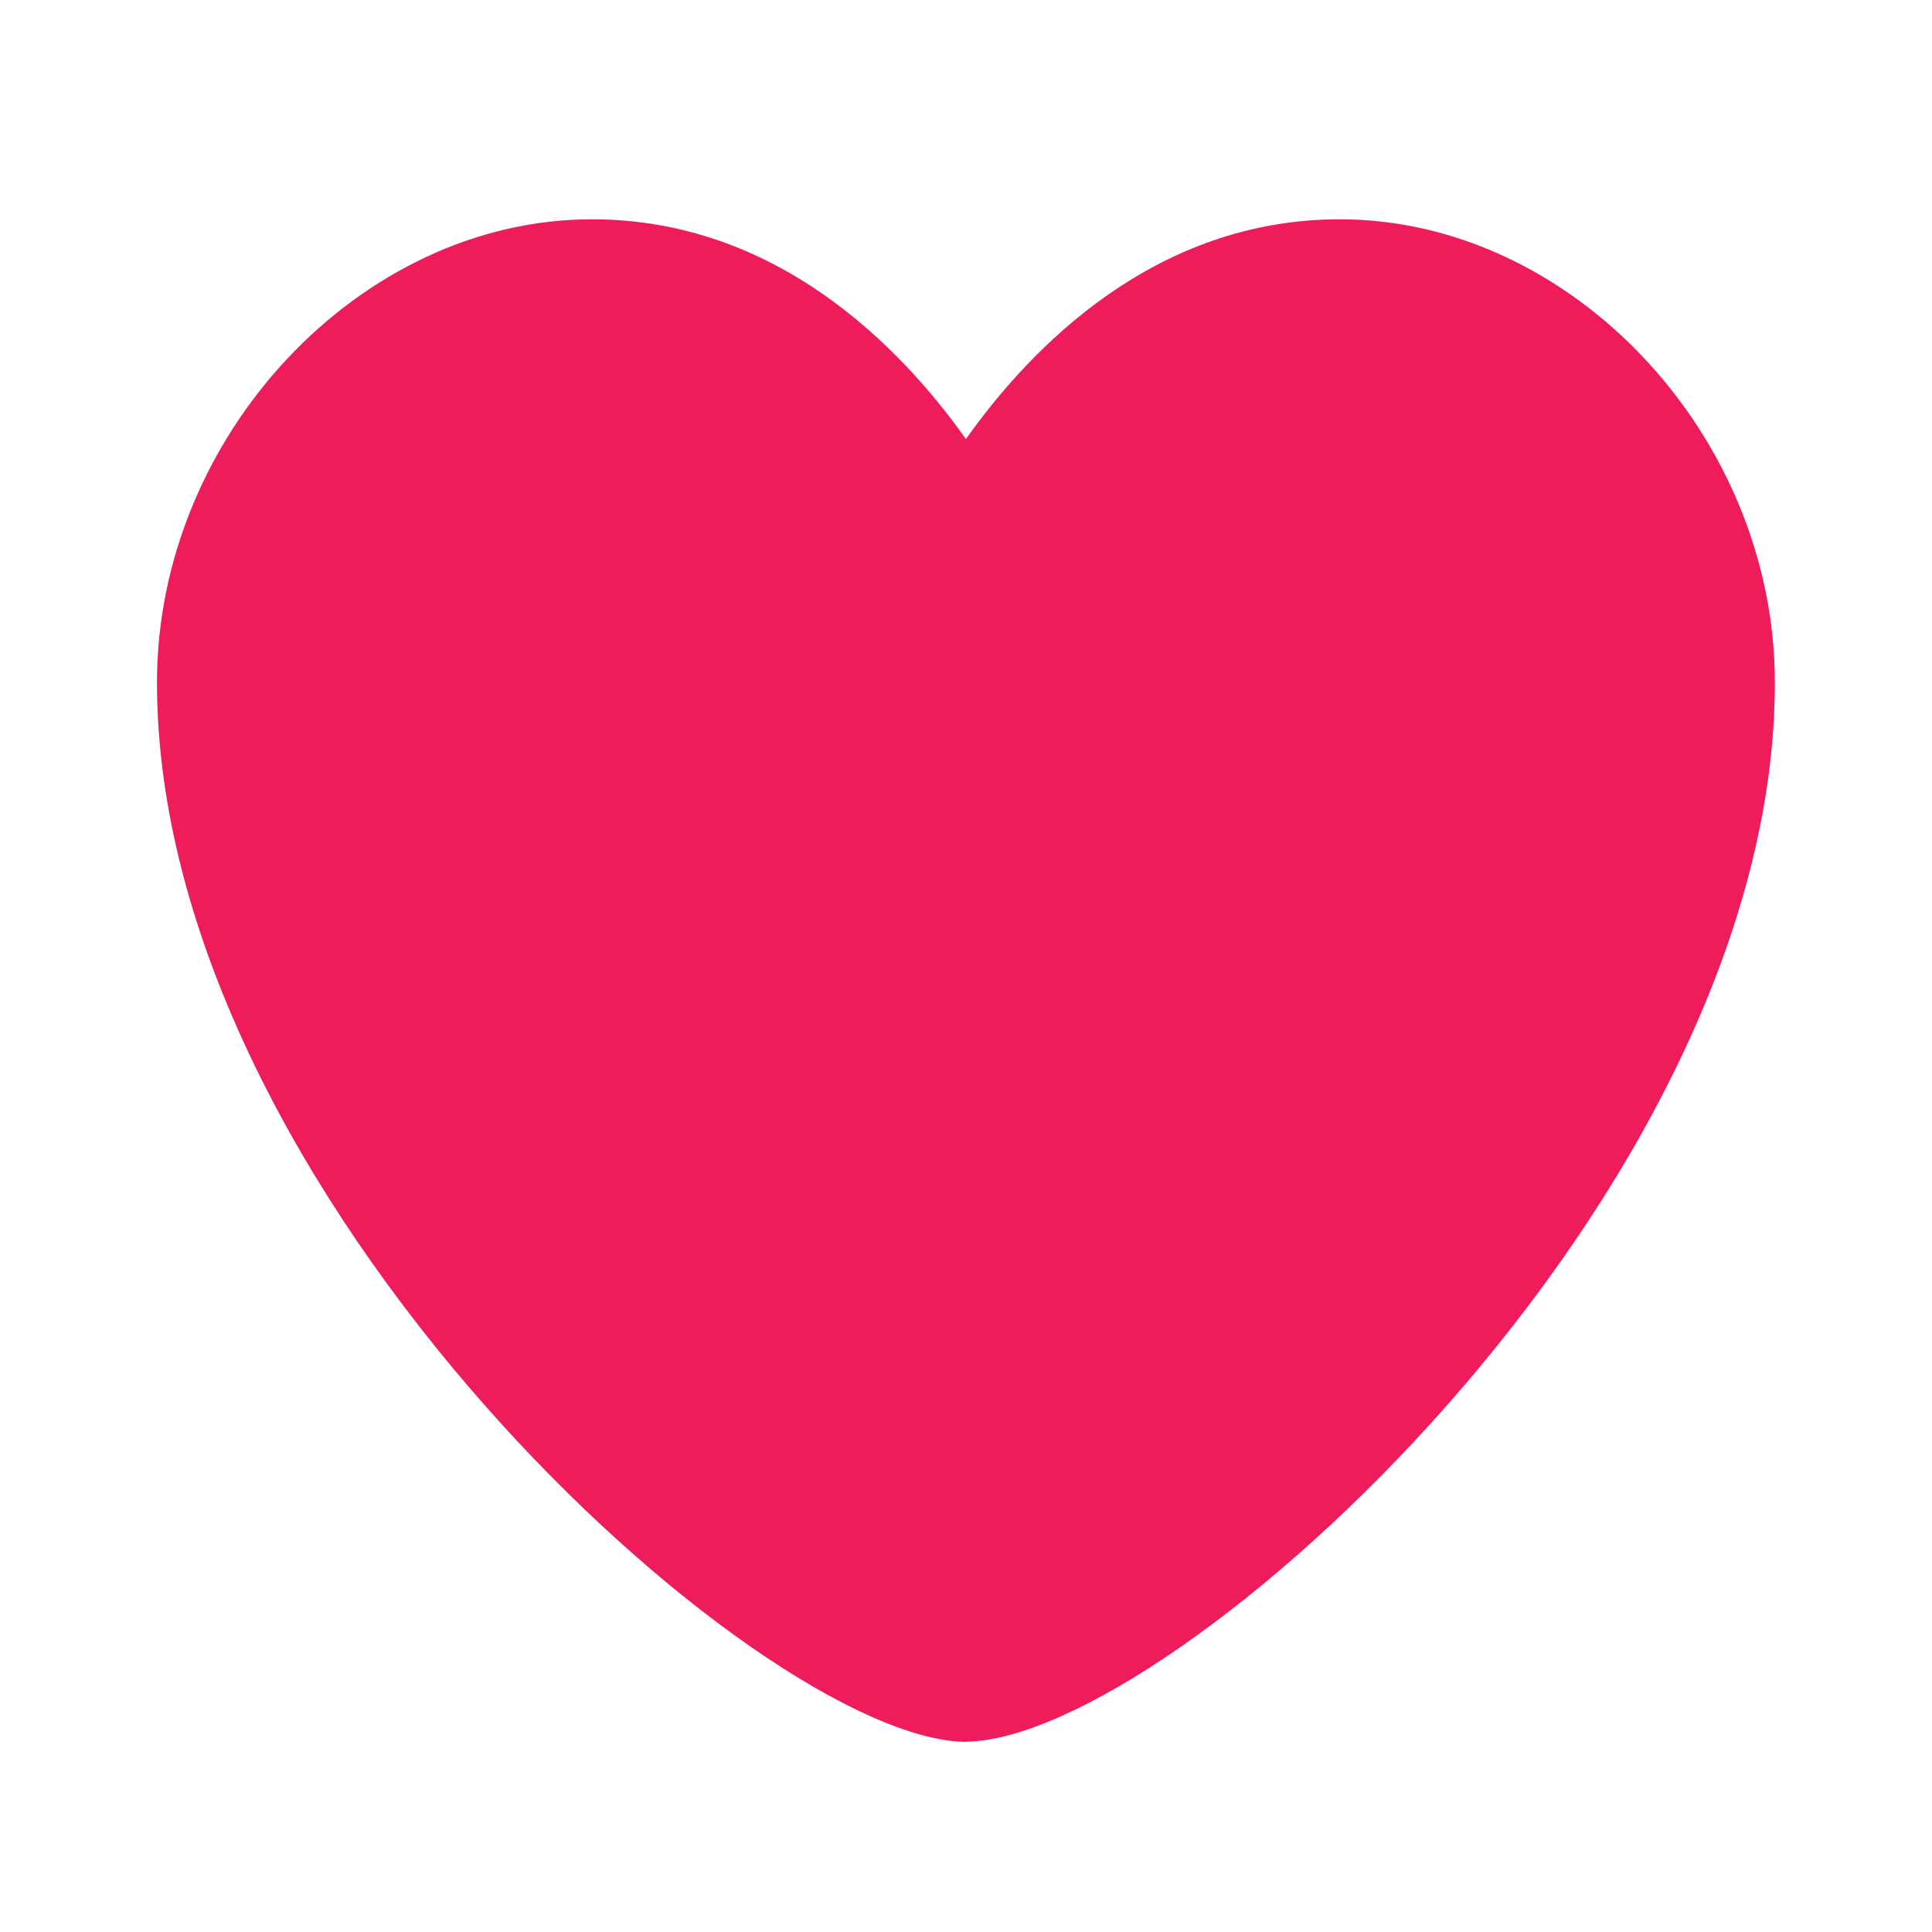
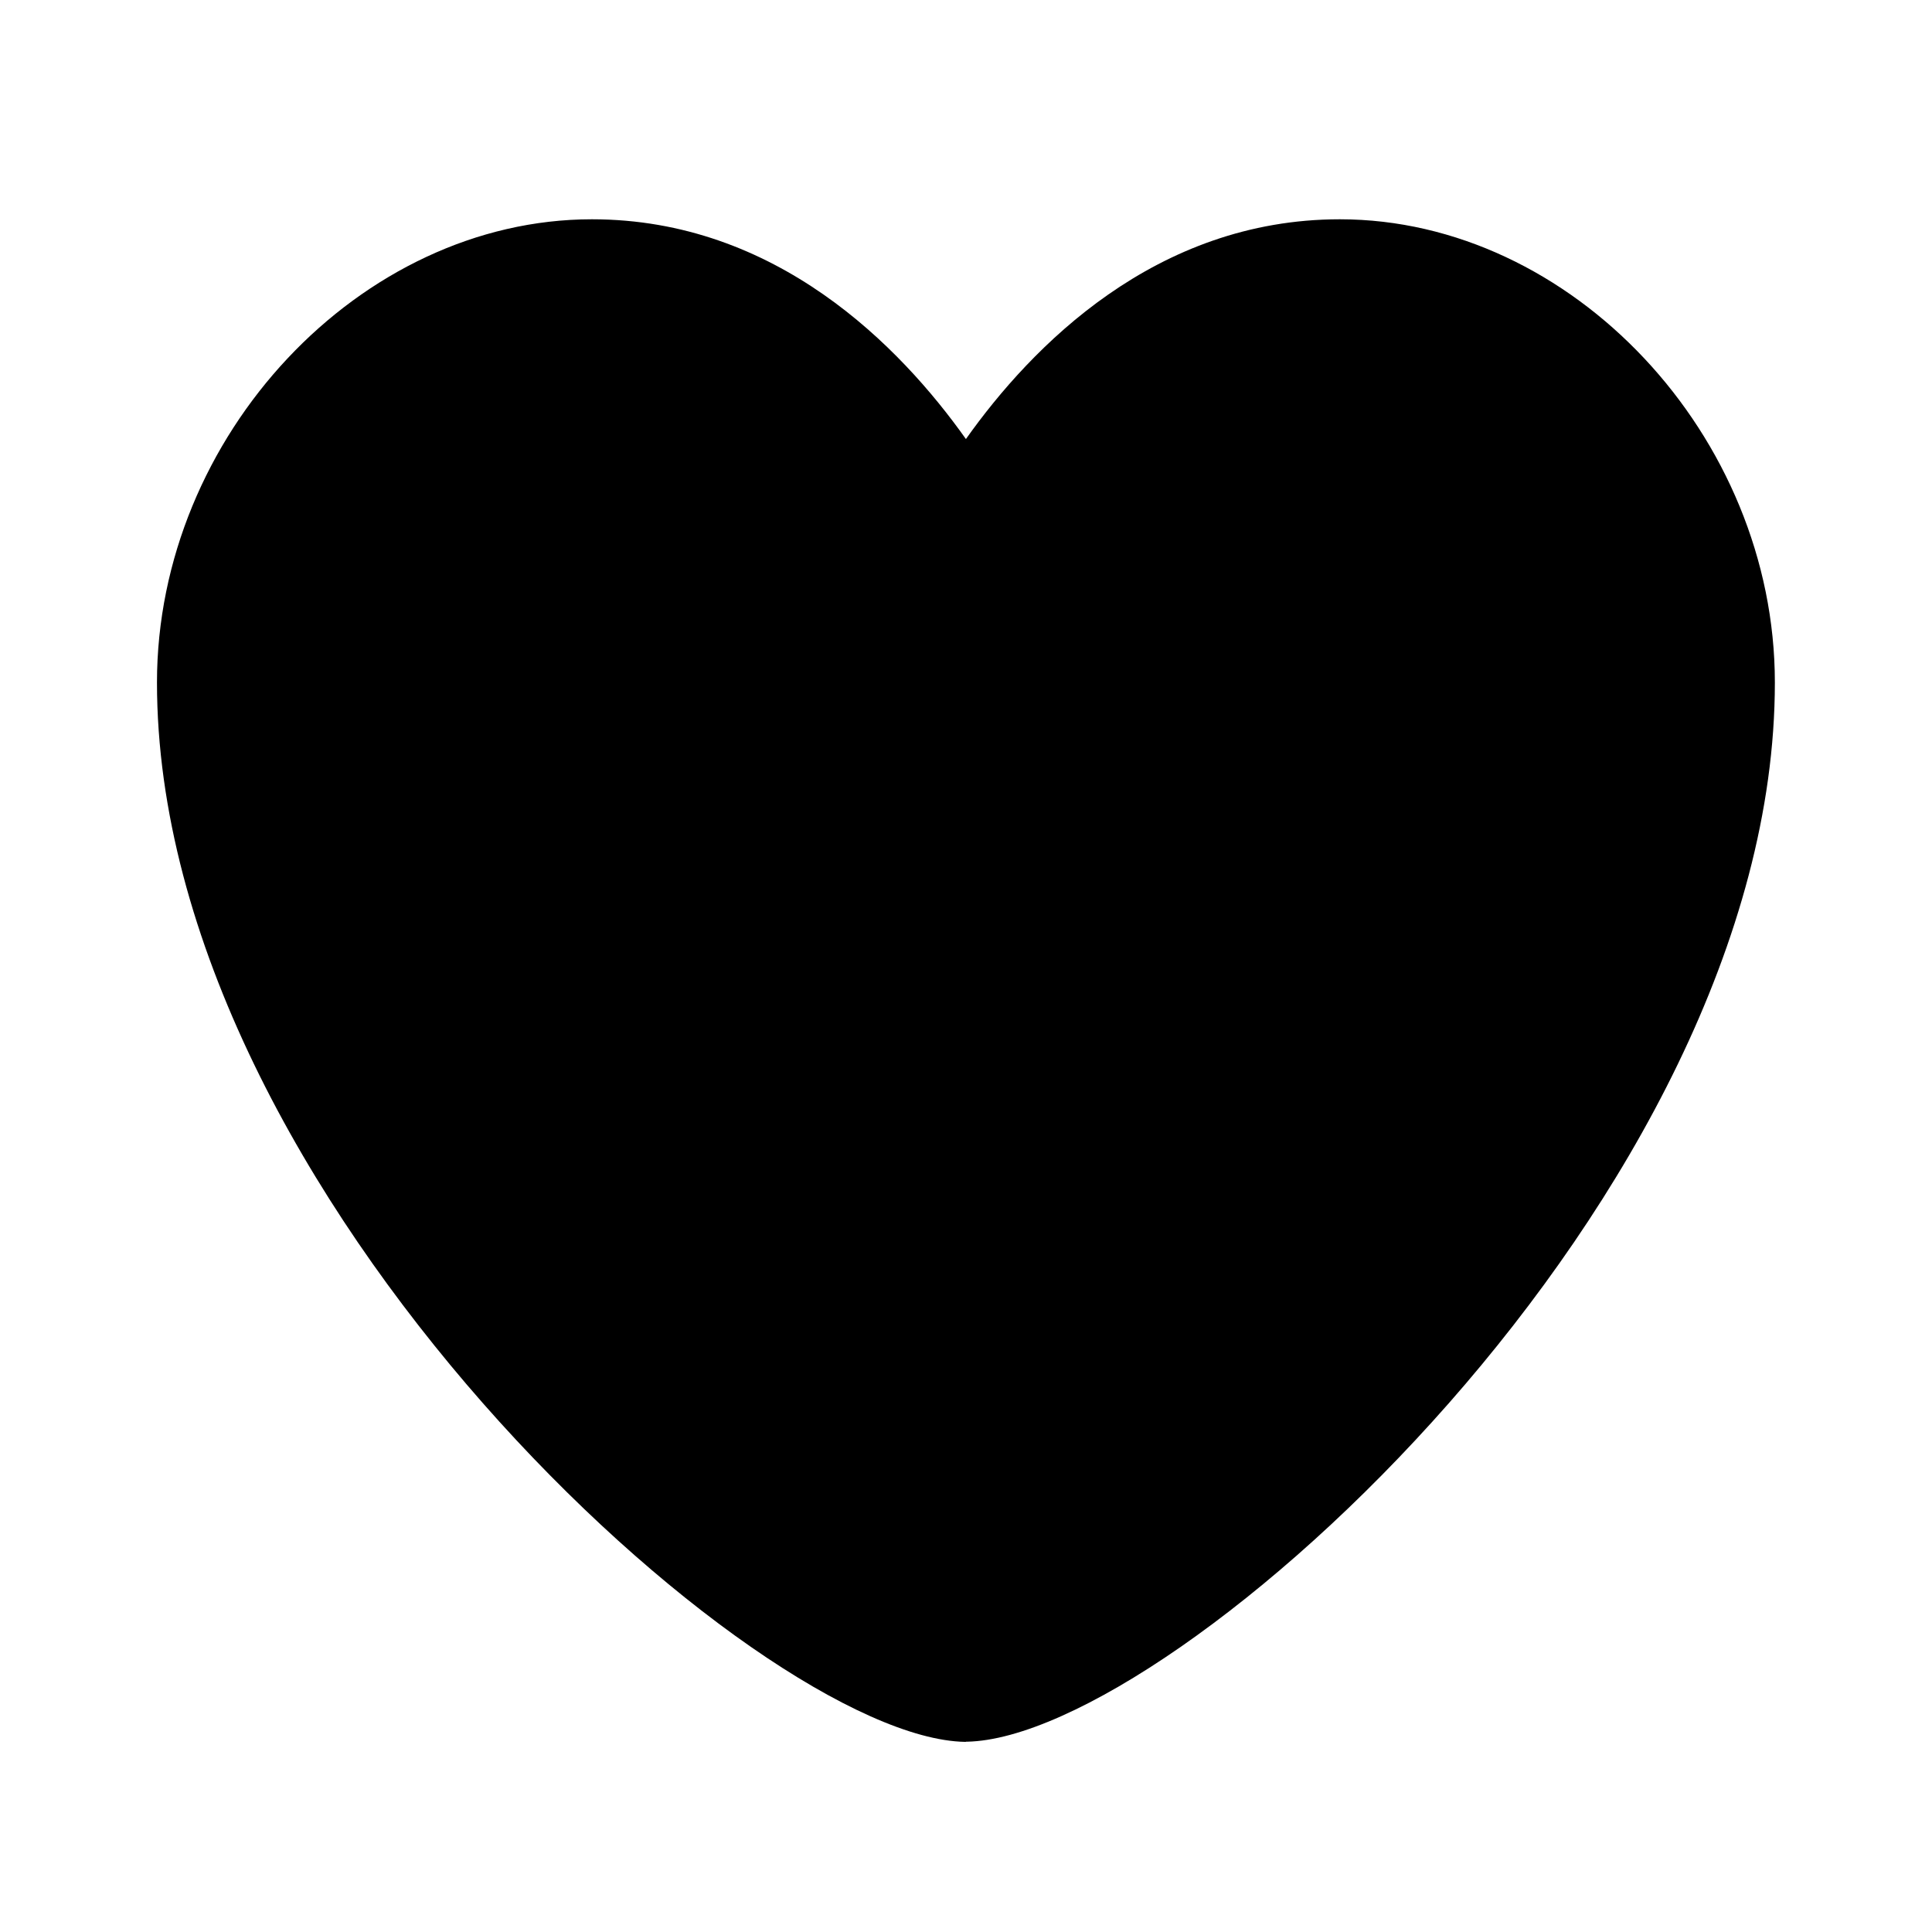
<svg xmlns="http://www.w3.org/2000/svg" width="24" height="24" viewBox="0 0 24 24" fill="none">
-   <path d="M12 21.638H11.986C9.403 21.59 1.95 14.856 1.95 8.478C1.95 5.414 4.475 2.724 7.353 2.724C9.643 2.724 11.183 4.304 11.999 5.454C12.813 4.306 14.353 2.724 16.644 2.724C19.524 2.724 22.048 5.414 22.048 8.479C22.048 14.855 14.594 21.589 12.011 21.636H12V21.638Z" fill="#EF1C5C" />
+   <path d="M12 21.638H11.986C9.403 21.59 1.95 14.856 1.95 8.478C1.95 5.414 4.475 2.724 7.353 2.724C9.643 2.724 11.183 4.304 11.999 5.454C12.813 4.306 14.353 2.724 16.644 2.724C19.524 2.724 22.048 5.414 22.048 8.479C22.048 14.855 14.594 21.589 12.011 21.636H12V21.638Z" fill="currentColor" />
</svg>
